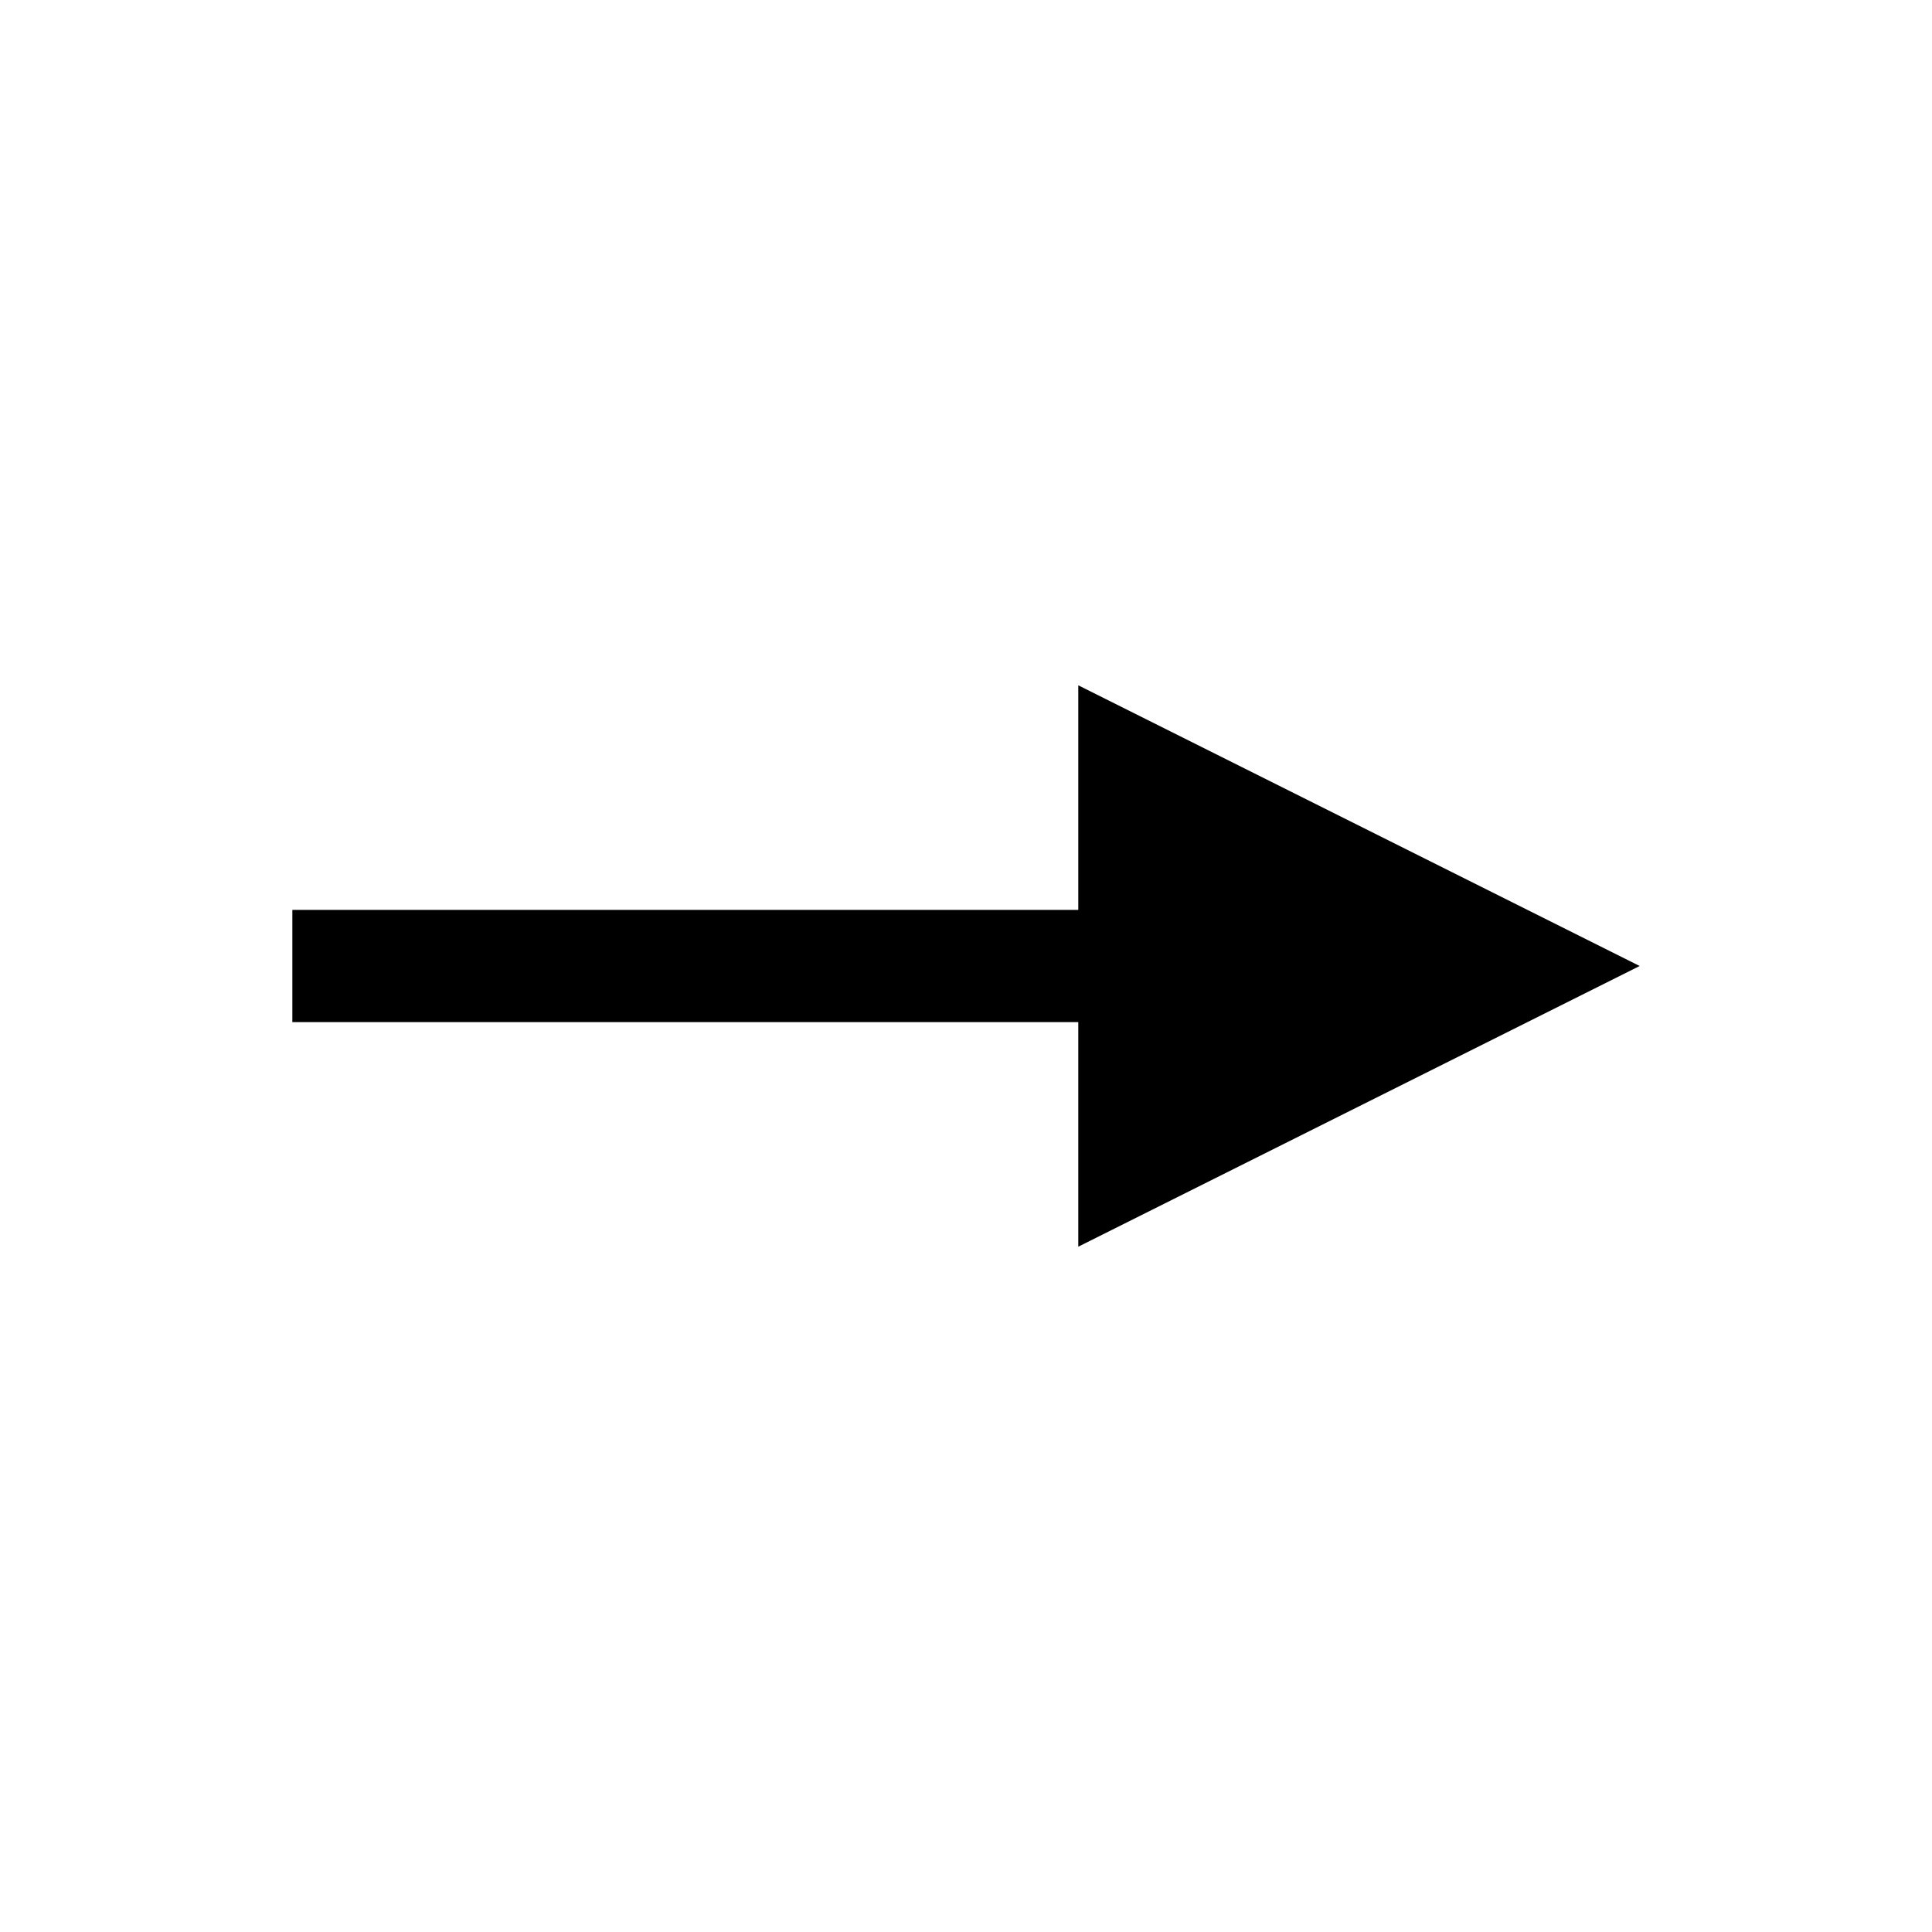
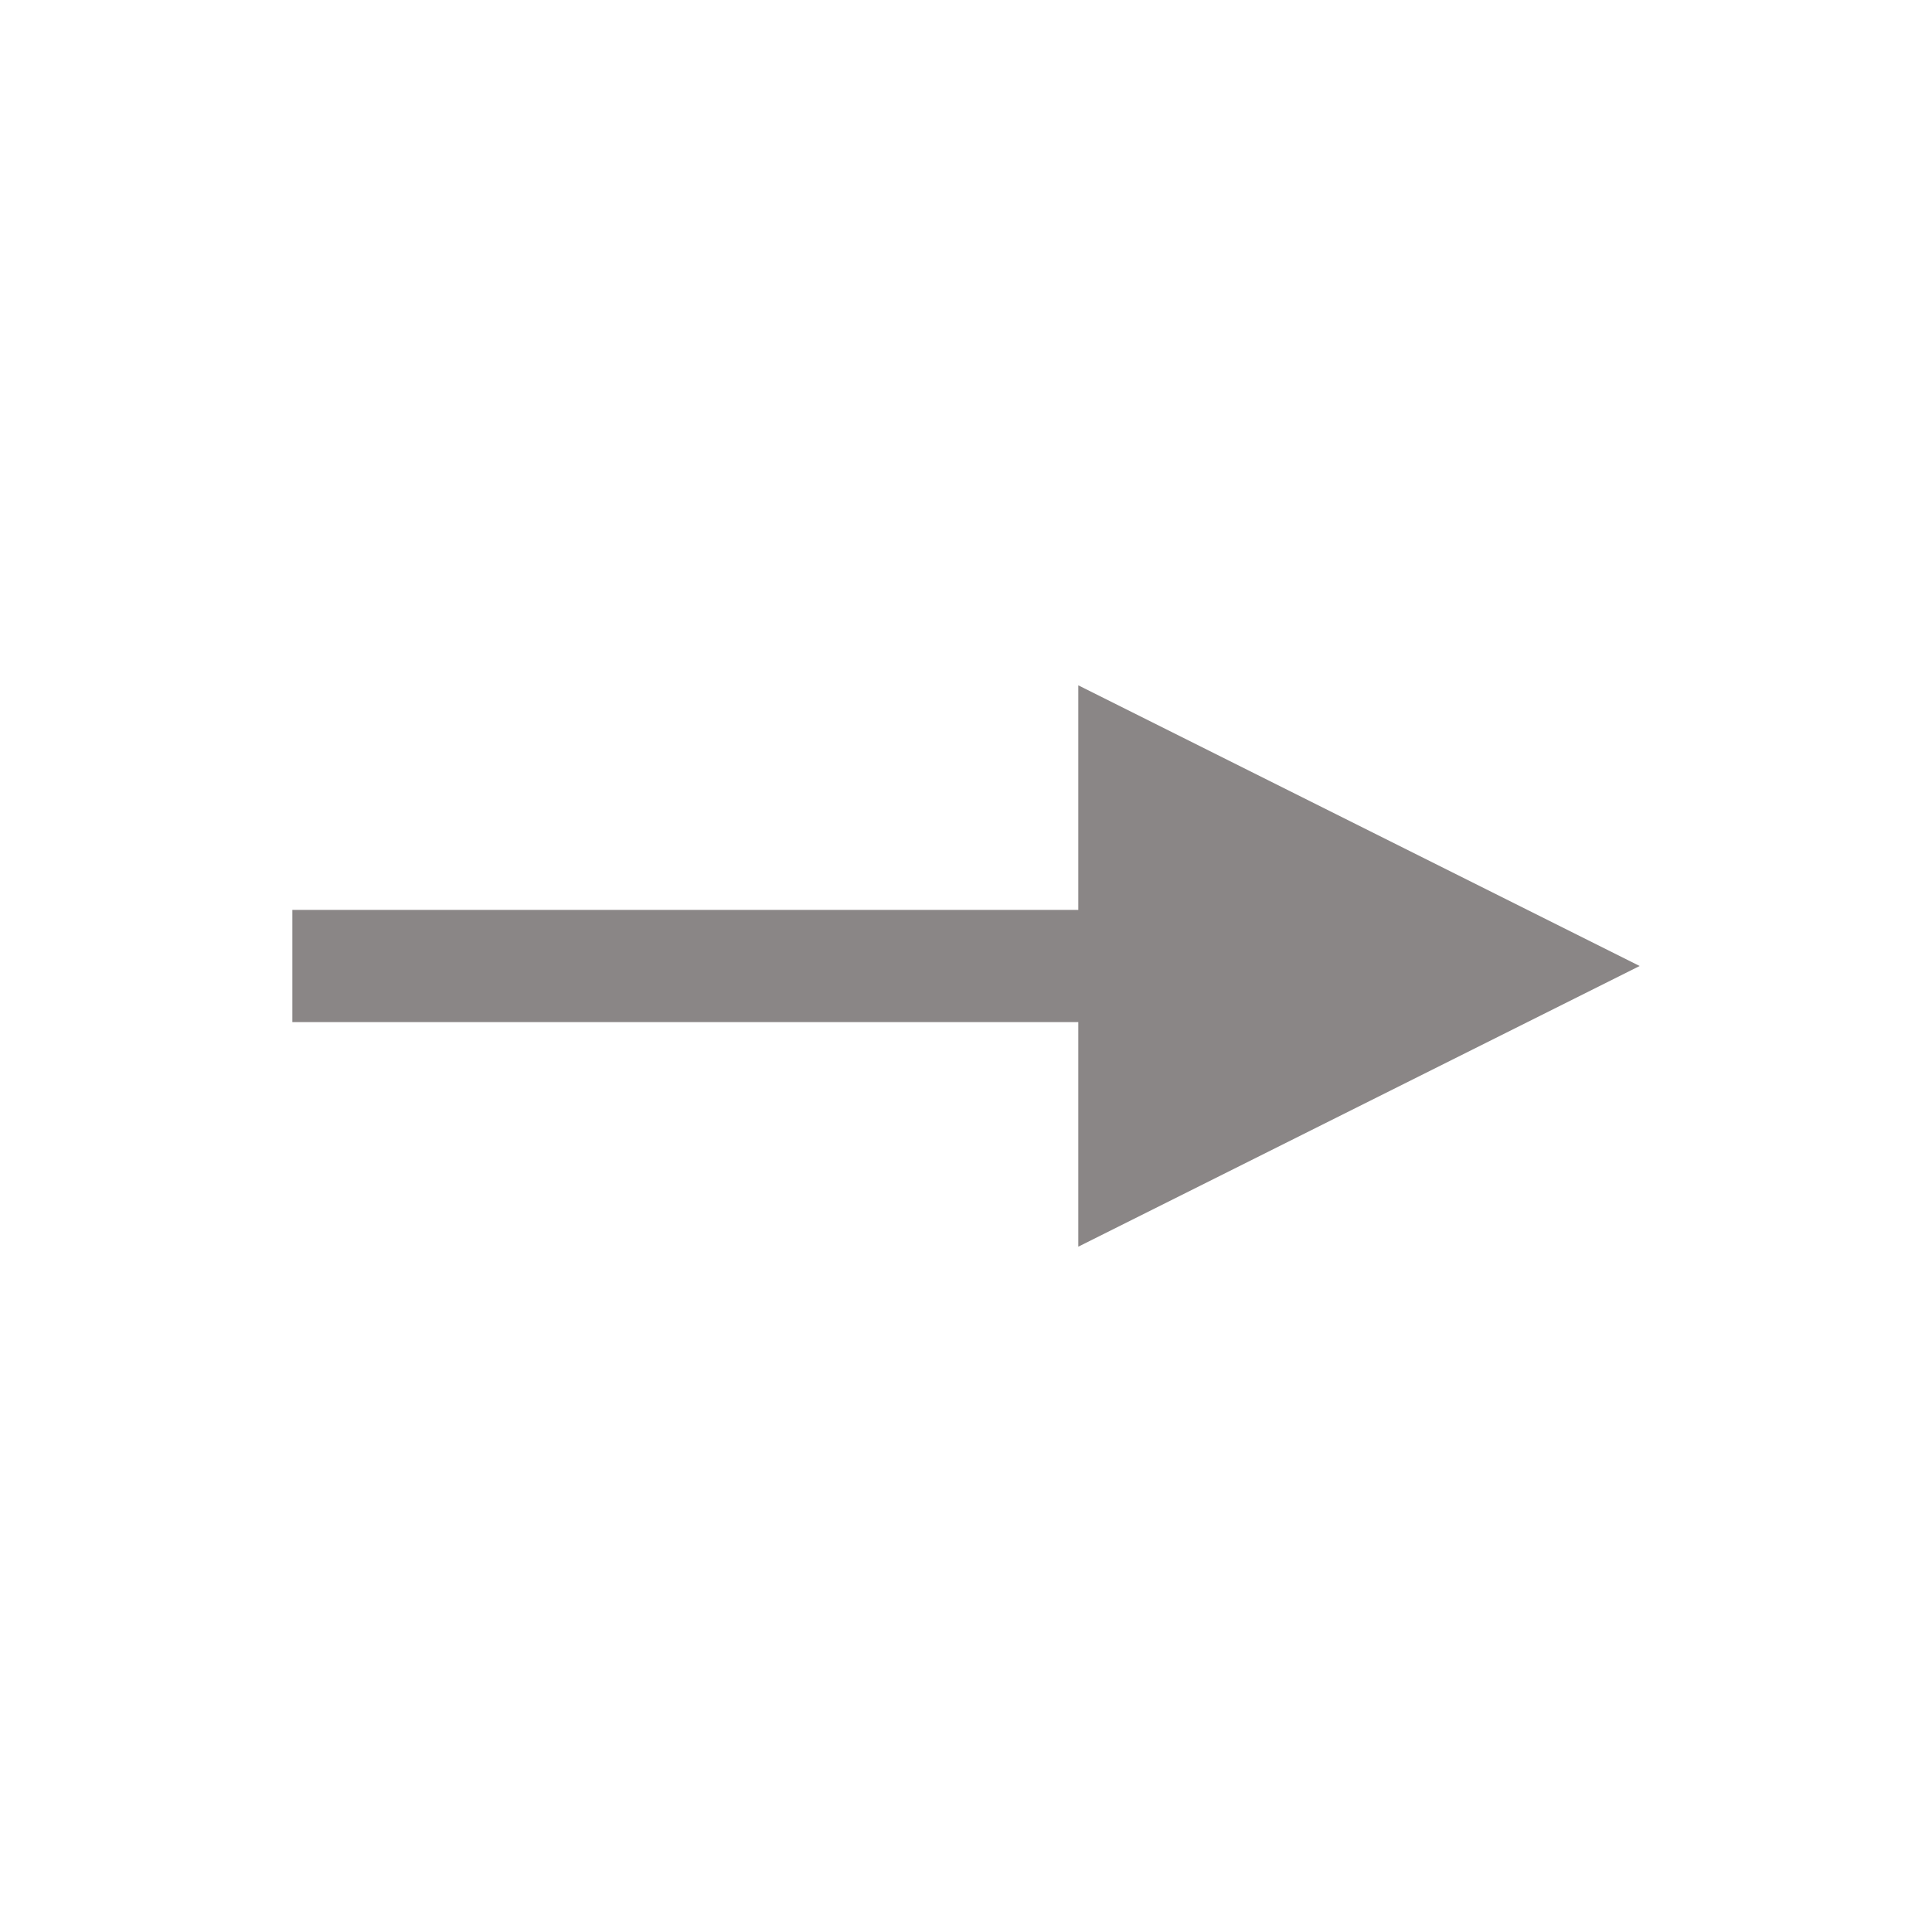
<svg xmlns="http://www.w3.org/2000/svg" viewBox="0 0 25 25" height="25" width="25">
  <rect fill="none" x="0" y="0" width="25" height="25" />
-   <path fill="#000000" transform="translate(3 3)" d="M.783,8.774h10.17V5.868L18.217,9.5l-7.264,3.632V10.226H.783Z" />
+   <path fill="#8a8686" transform="translate(3 3)" d="M.783,8.774h10.17V5.868L18.217,9.5l-7.264,3.632V10.226H.783Z" />
</svg>
